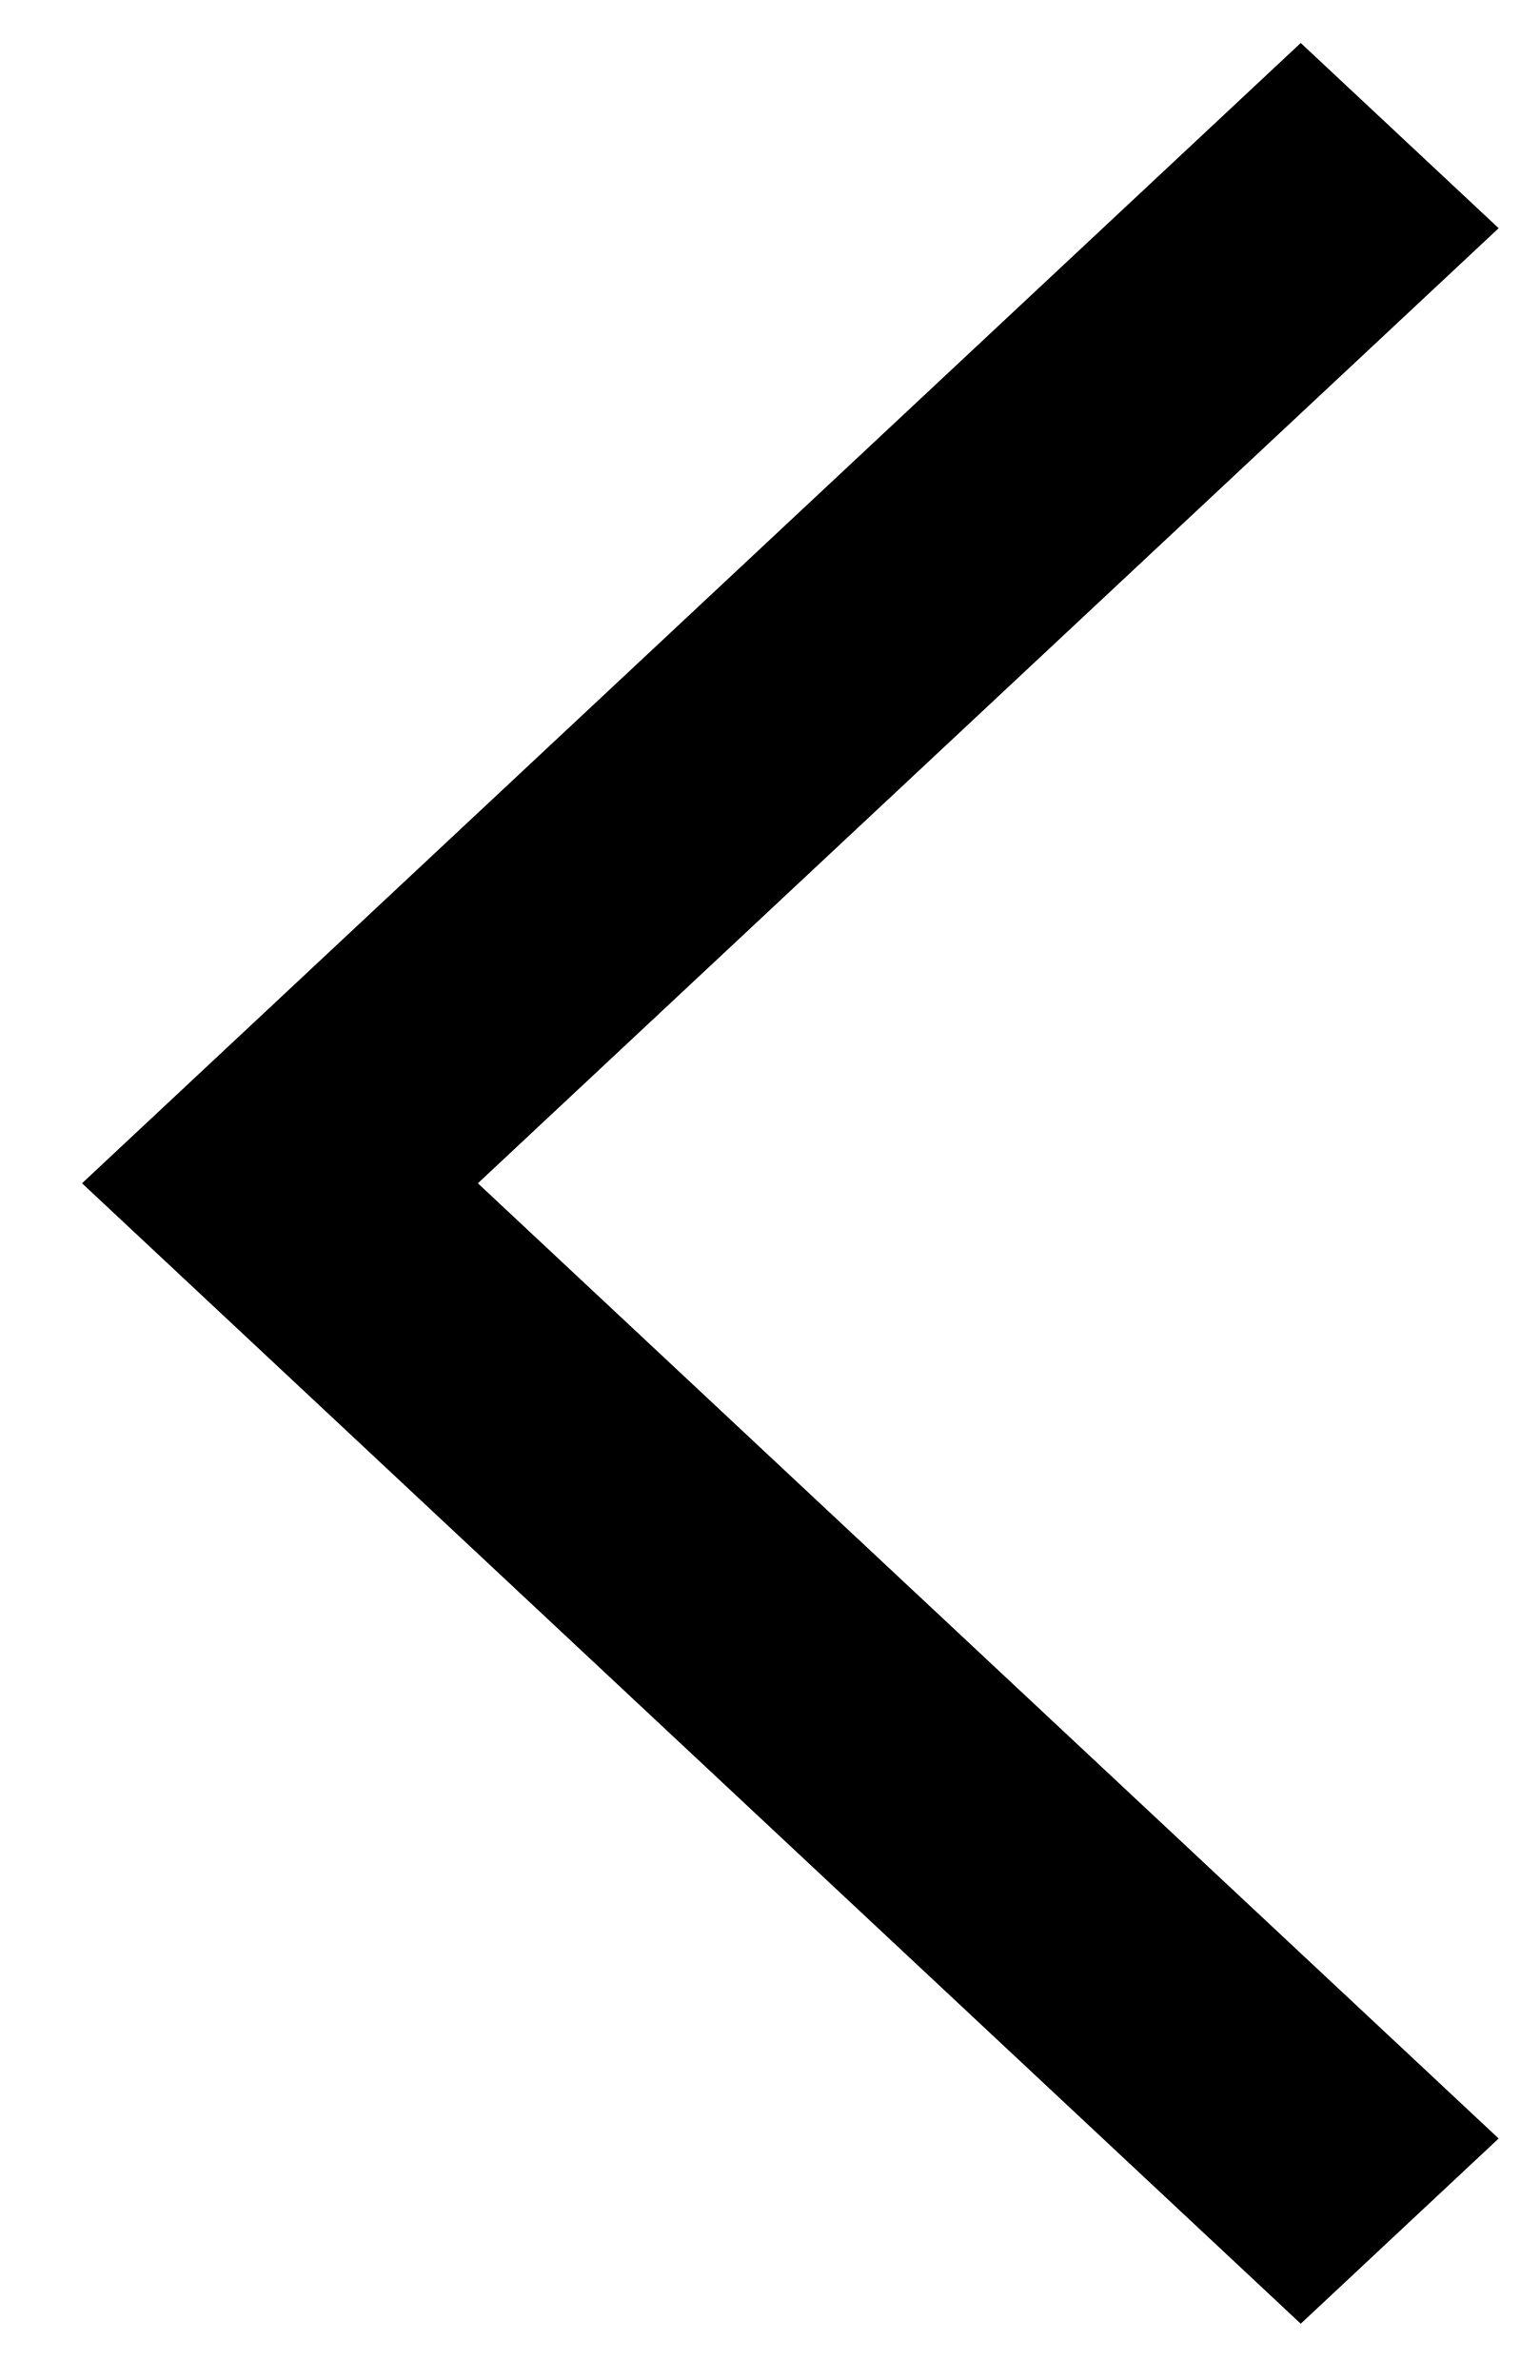
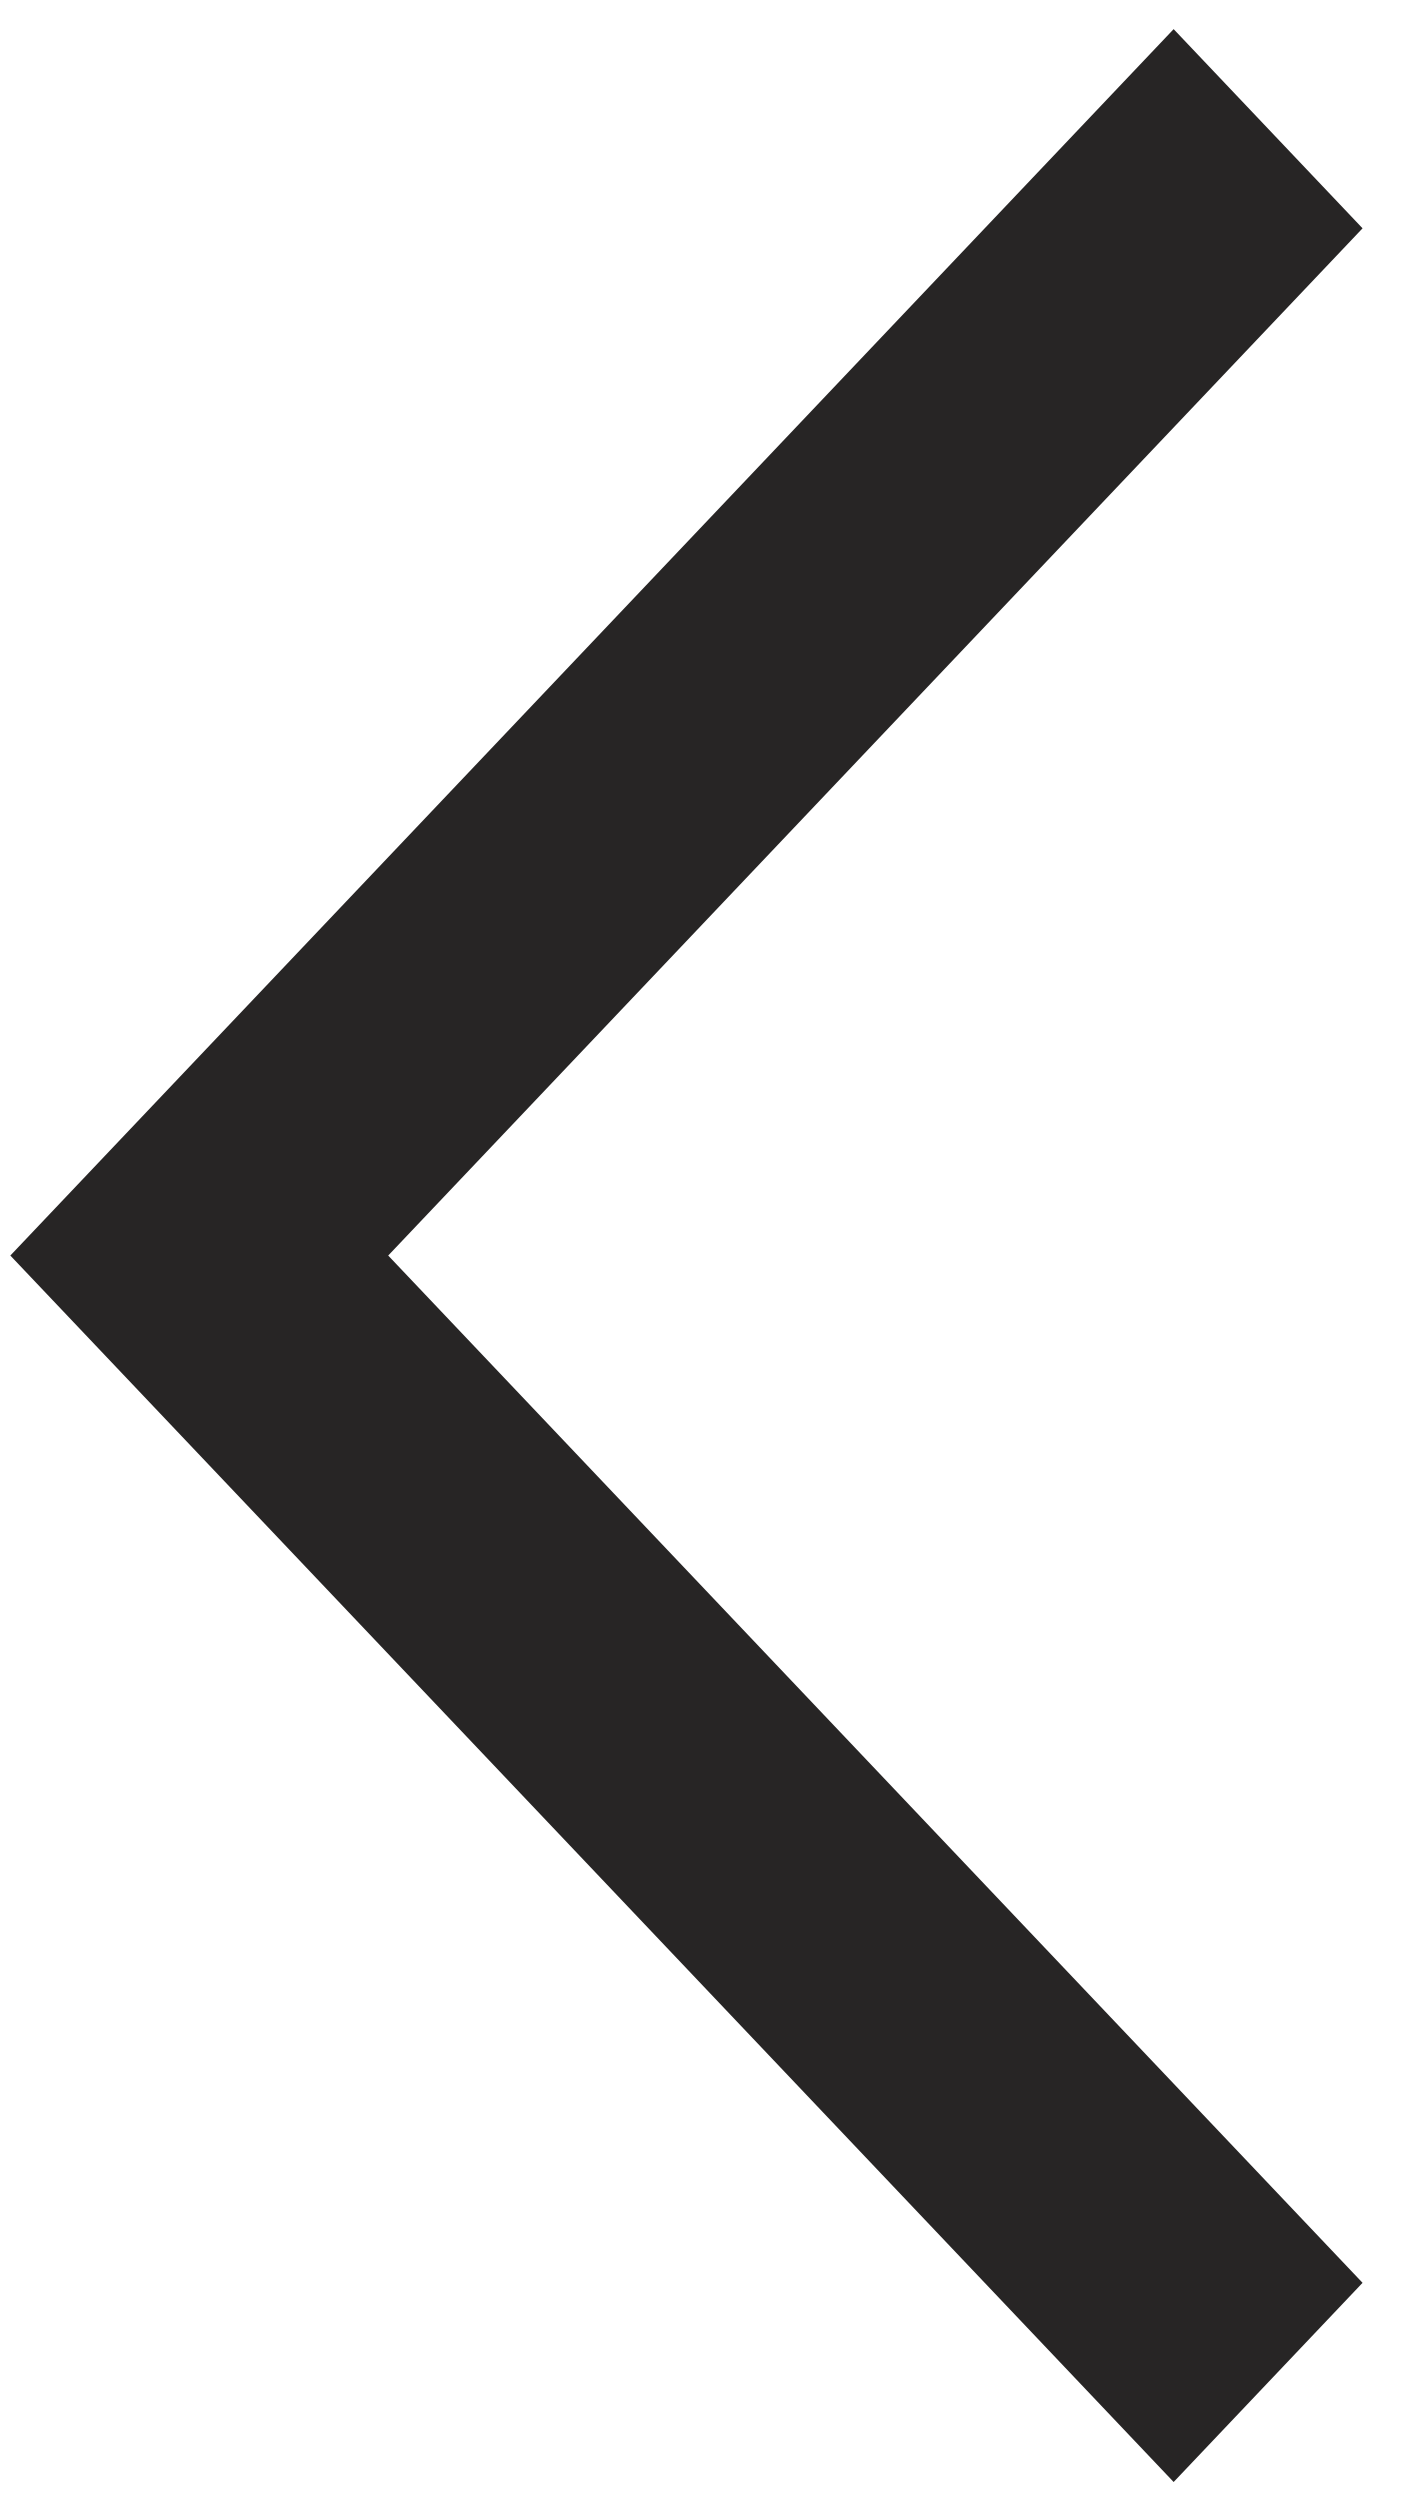
- <svg xmlns="http://www.w3.org/2000/svg" viewBox="0 0 11 17" fill="none">
-   <path fill-rule="evenodd" clip-rule="evenodd" d="M3.414 8.452L10.707 15.275L9.293 16.598L0.586 8.452L9.293 0.307L10.707 1.63L3.414 8.452Z" fill="#000" />
+ <svg xmlns="http://www.w3.org/2000/svg" viewBox="0 0 26 46" fill="none">
+   <path fill-rule="evenodd" clip-rule="evenodd" d="M7.143 23.102L25.071 42.004L21.595 45.669L0.19 23.102L21.595 0.536L25.071 4.201L7.143 23.102Z" fill="#272525" />
</svg>
